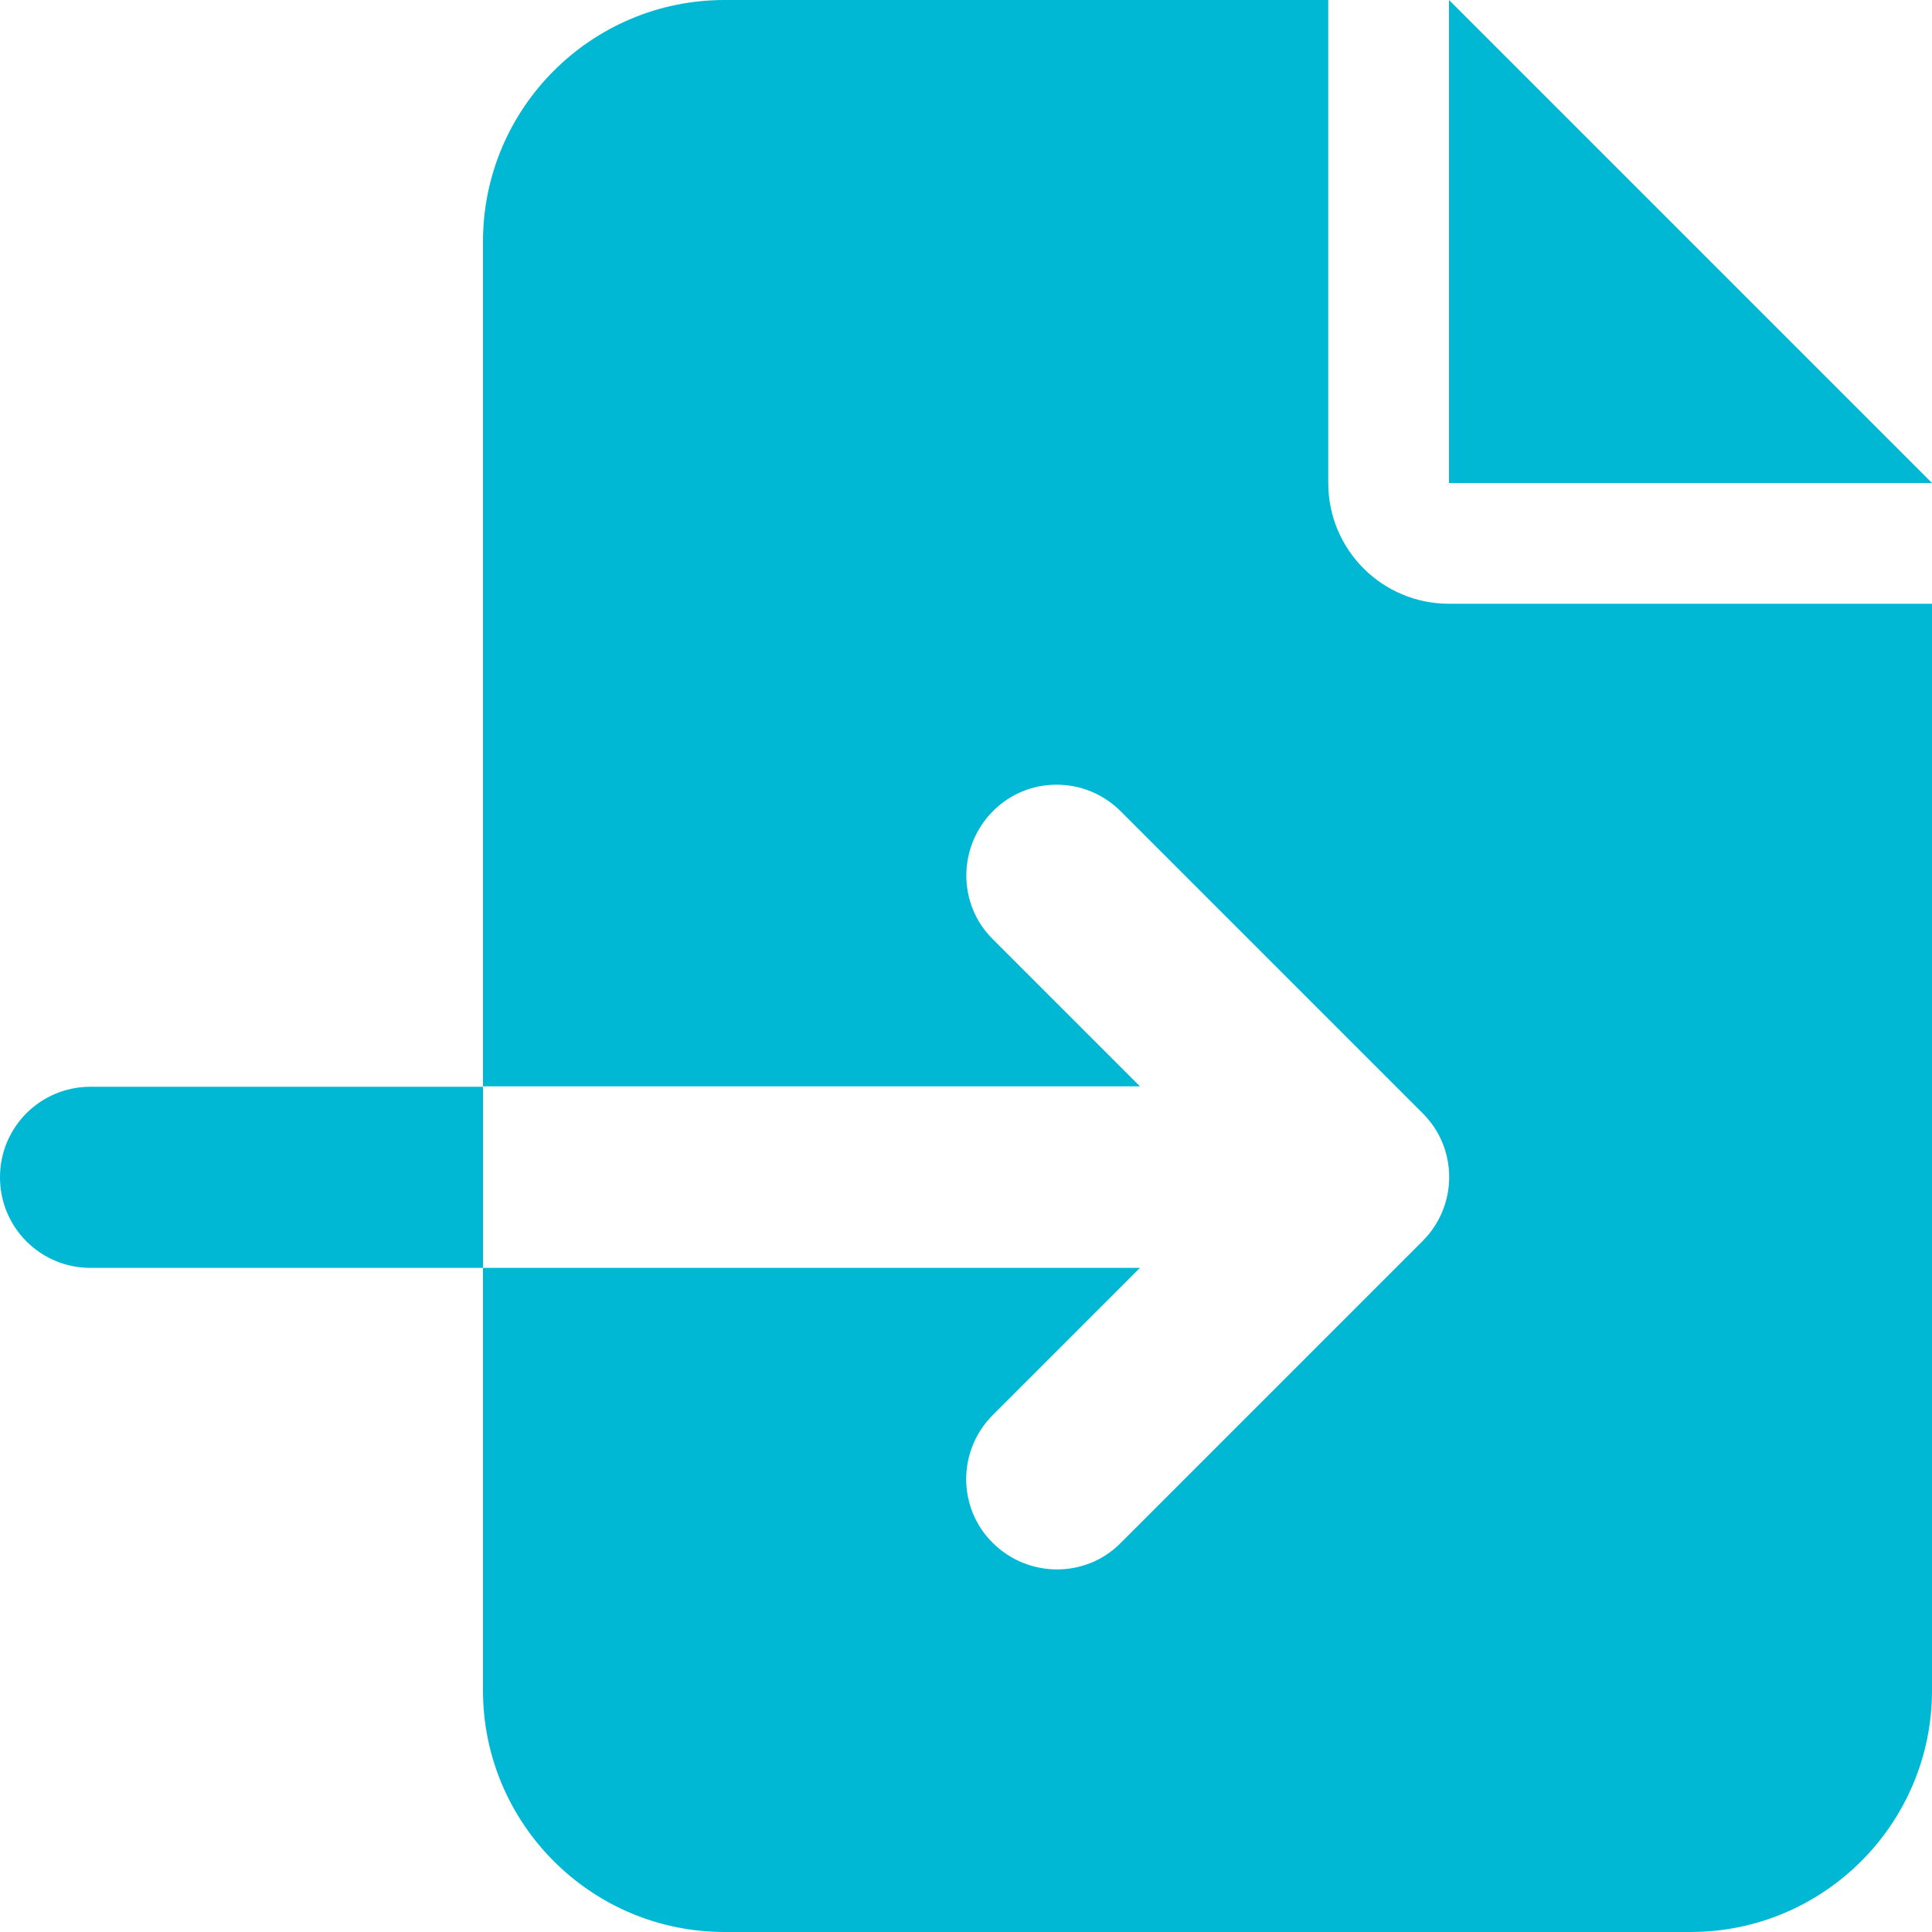
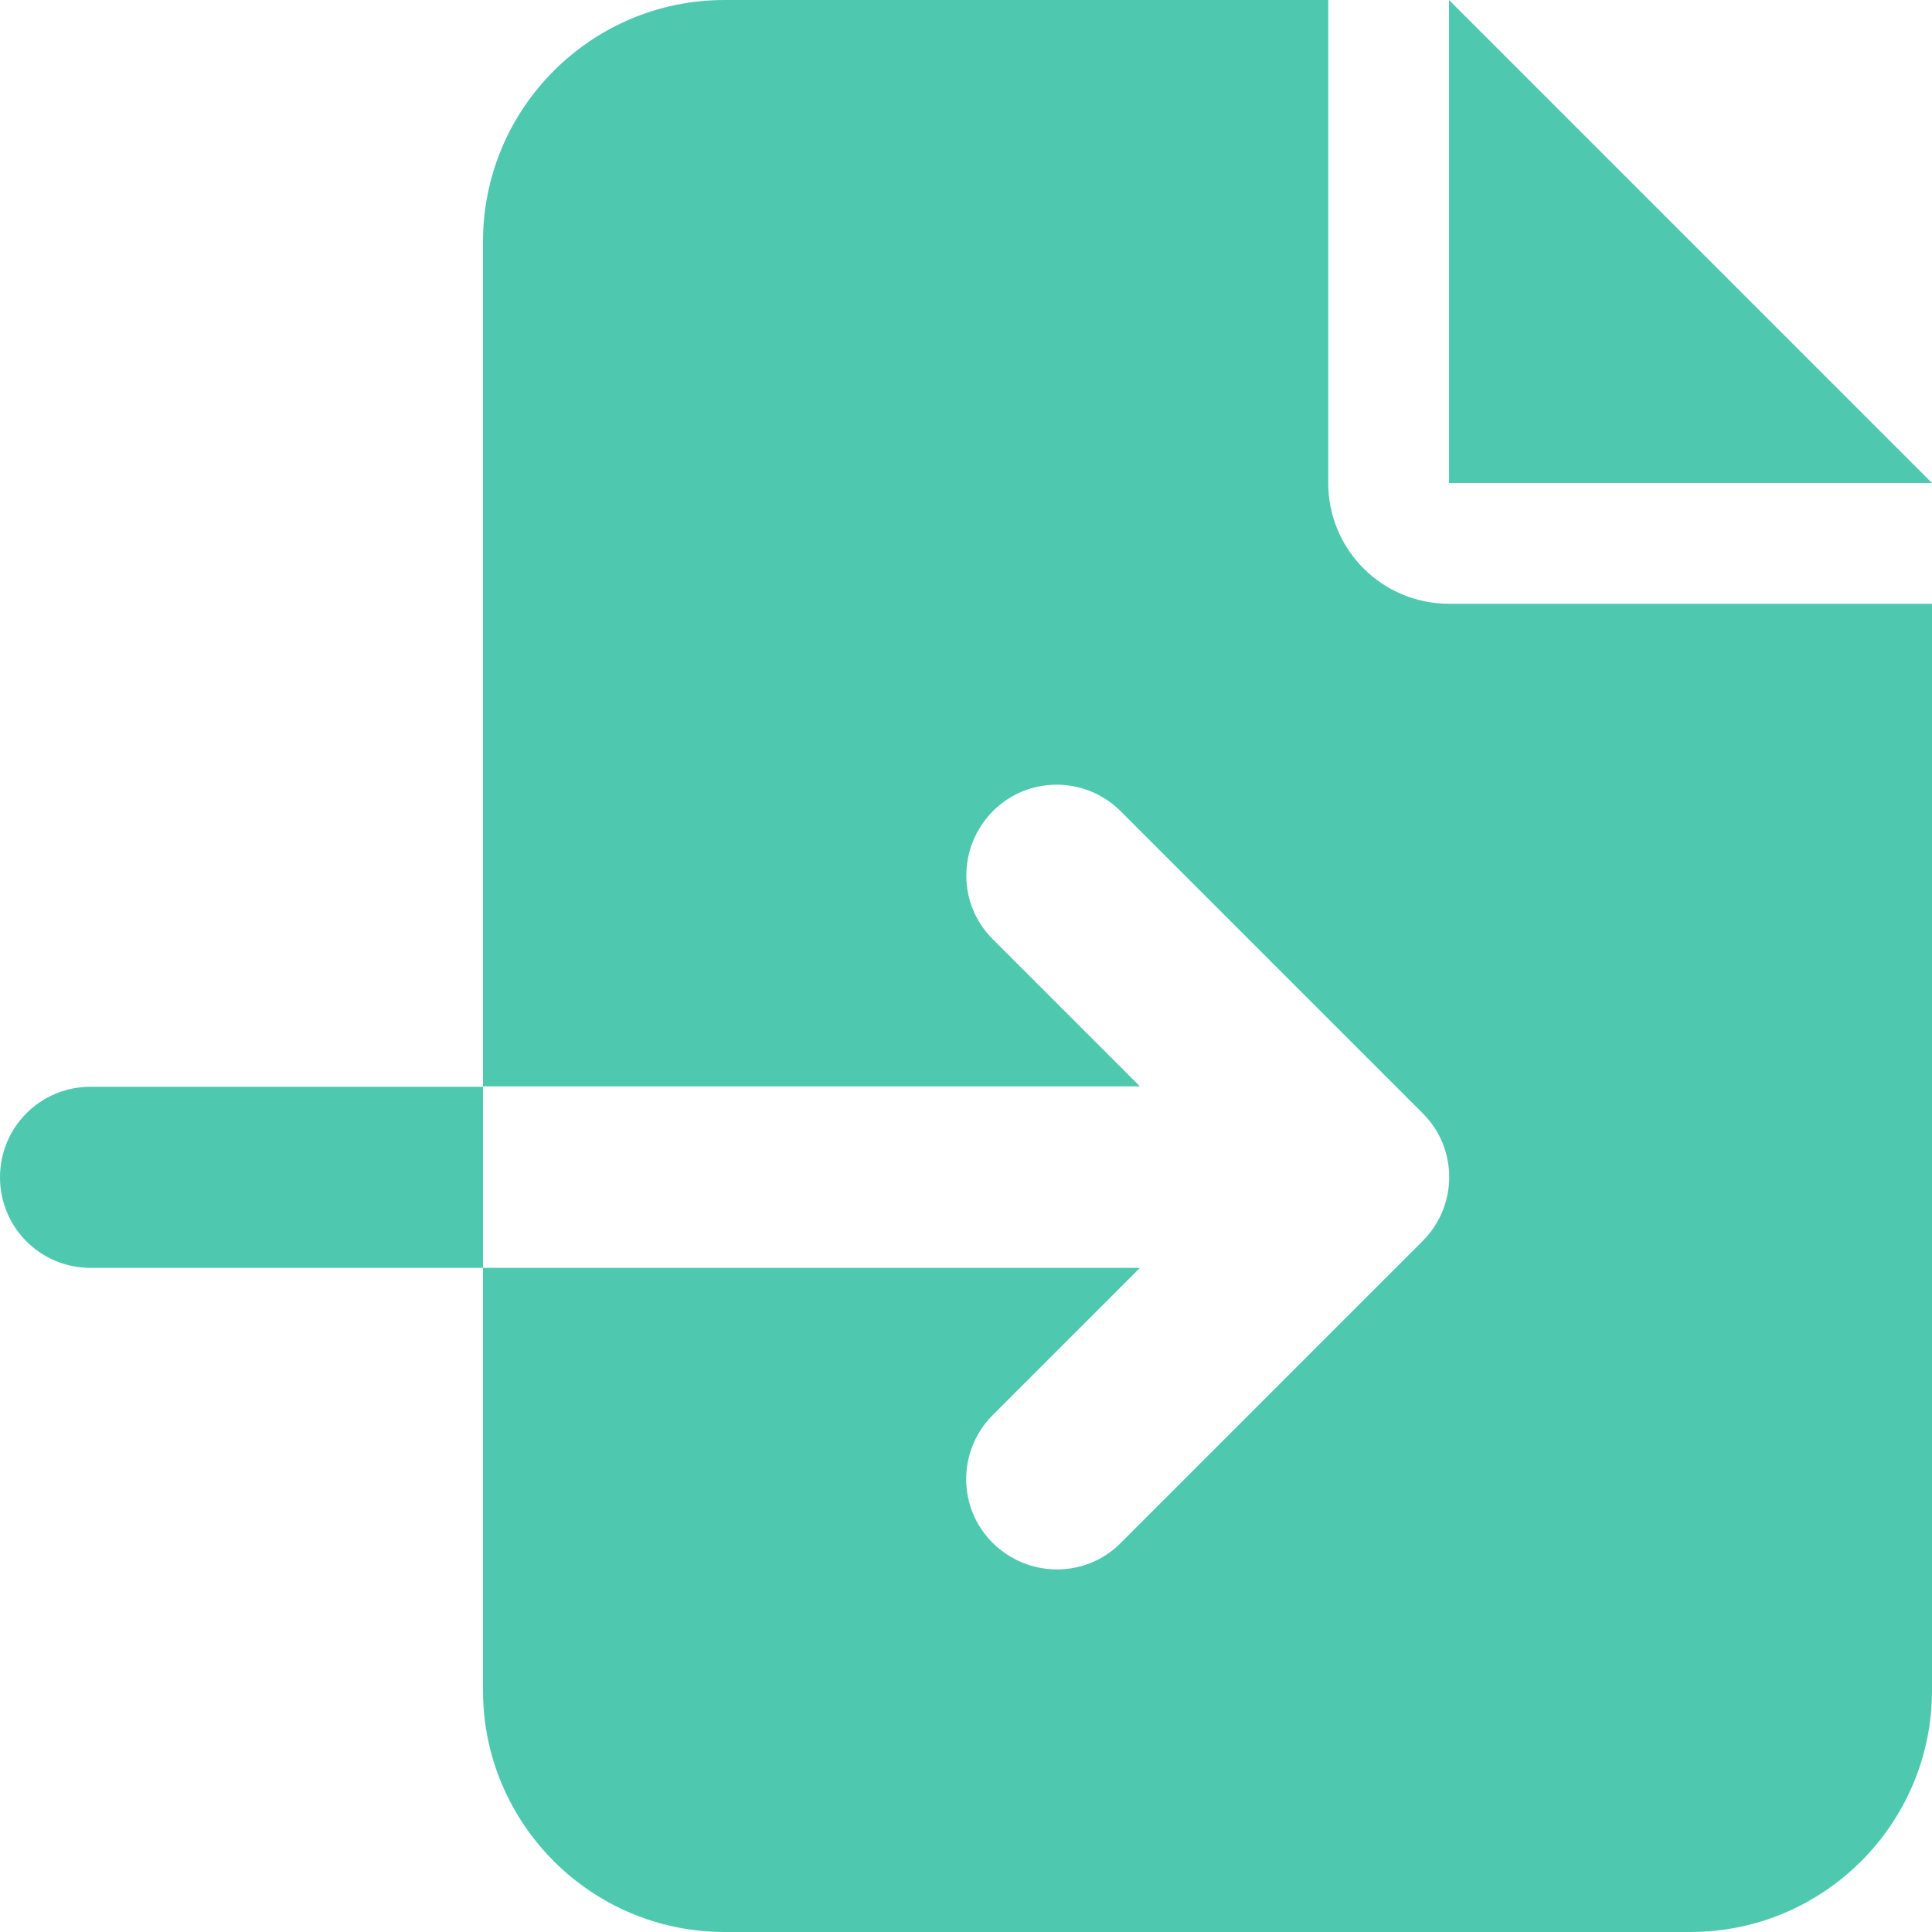
<svg xmlns="http://www.w3.org/2000/svg" viewBox="0 0 512 512" version="1.1" id="svg4">
  <defs id="defs8" />
-   <path d="M128 64c0-35.3 28.7-64 64-64H352V128c0 17.7 14.3 32 32 32H512V448c0 35.3-28.7 64-64 64H192c-35.3 0-64-28.7-64-64V336H302.1l-39 39c-9.4 9.4-9.4 24.6 0 33.9s24.6 9.4 33.9 0l80-80c9.4-9.4 9.4-24.6 0-33.9l-80-80c-9.4-9.4-24.6-9.4-33.9 0s-9.4 24.6 0 33.9l39 39H128V64zm0 224v48H24c-13.3 0-24-10.7-24-24s10.7-24 24-24H128zM512 128H384V0L512 128z" id="path2" style="fill:#00b8d4;fill-opacity:1" />
+   <path d="M128 64c0-35.3 28.7-64 64-64H352V128c0 17.7 14.3 32 32 32H512V448c0 35.3-28.7 64-64 64H192c-35.3 0-64-28.7-64-64V336H302.1l-39 39c-9.4 9.4-9.4 24.6 0 33.9s24.6 9.4 33.9 0l80-80c9.4-9.4 9.4-24.6 0-33.9l-80-80c-9.4-9.4-24.6-9.4-33.9 0s-9.4 24.6 0 33.9l39 39H128V64zm0 224v48H24c-13.3 0-24-10.7-24-24s10.7-24 24-24H128zM512 128H384V0L512 128z" id="path2" style="fill:#4ec9b0;fill-opacity:1" />
</svg>
